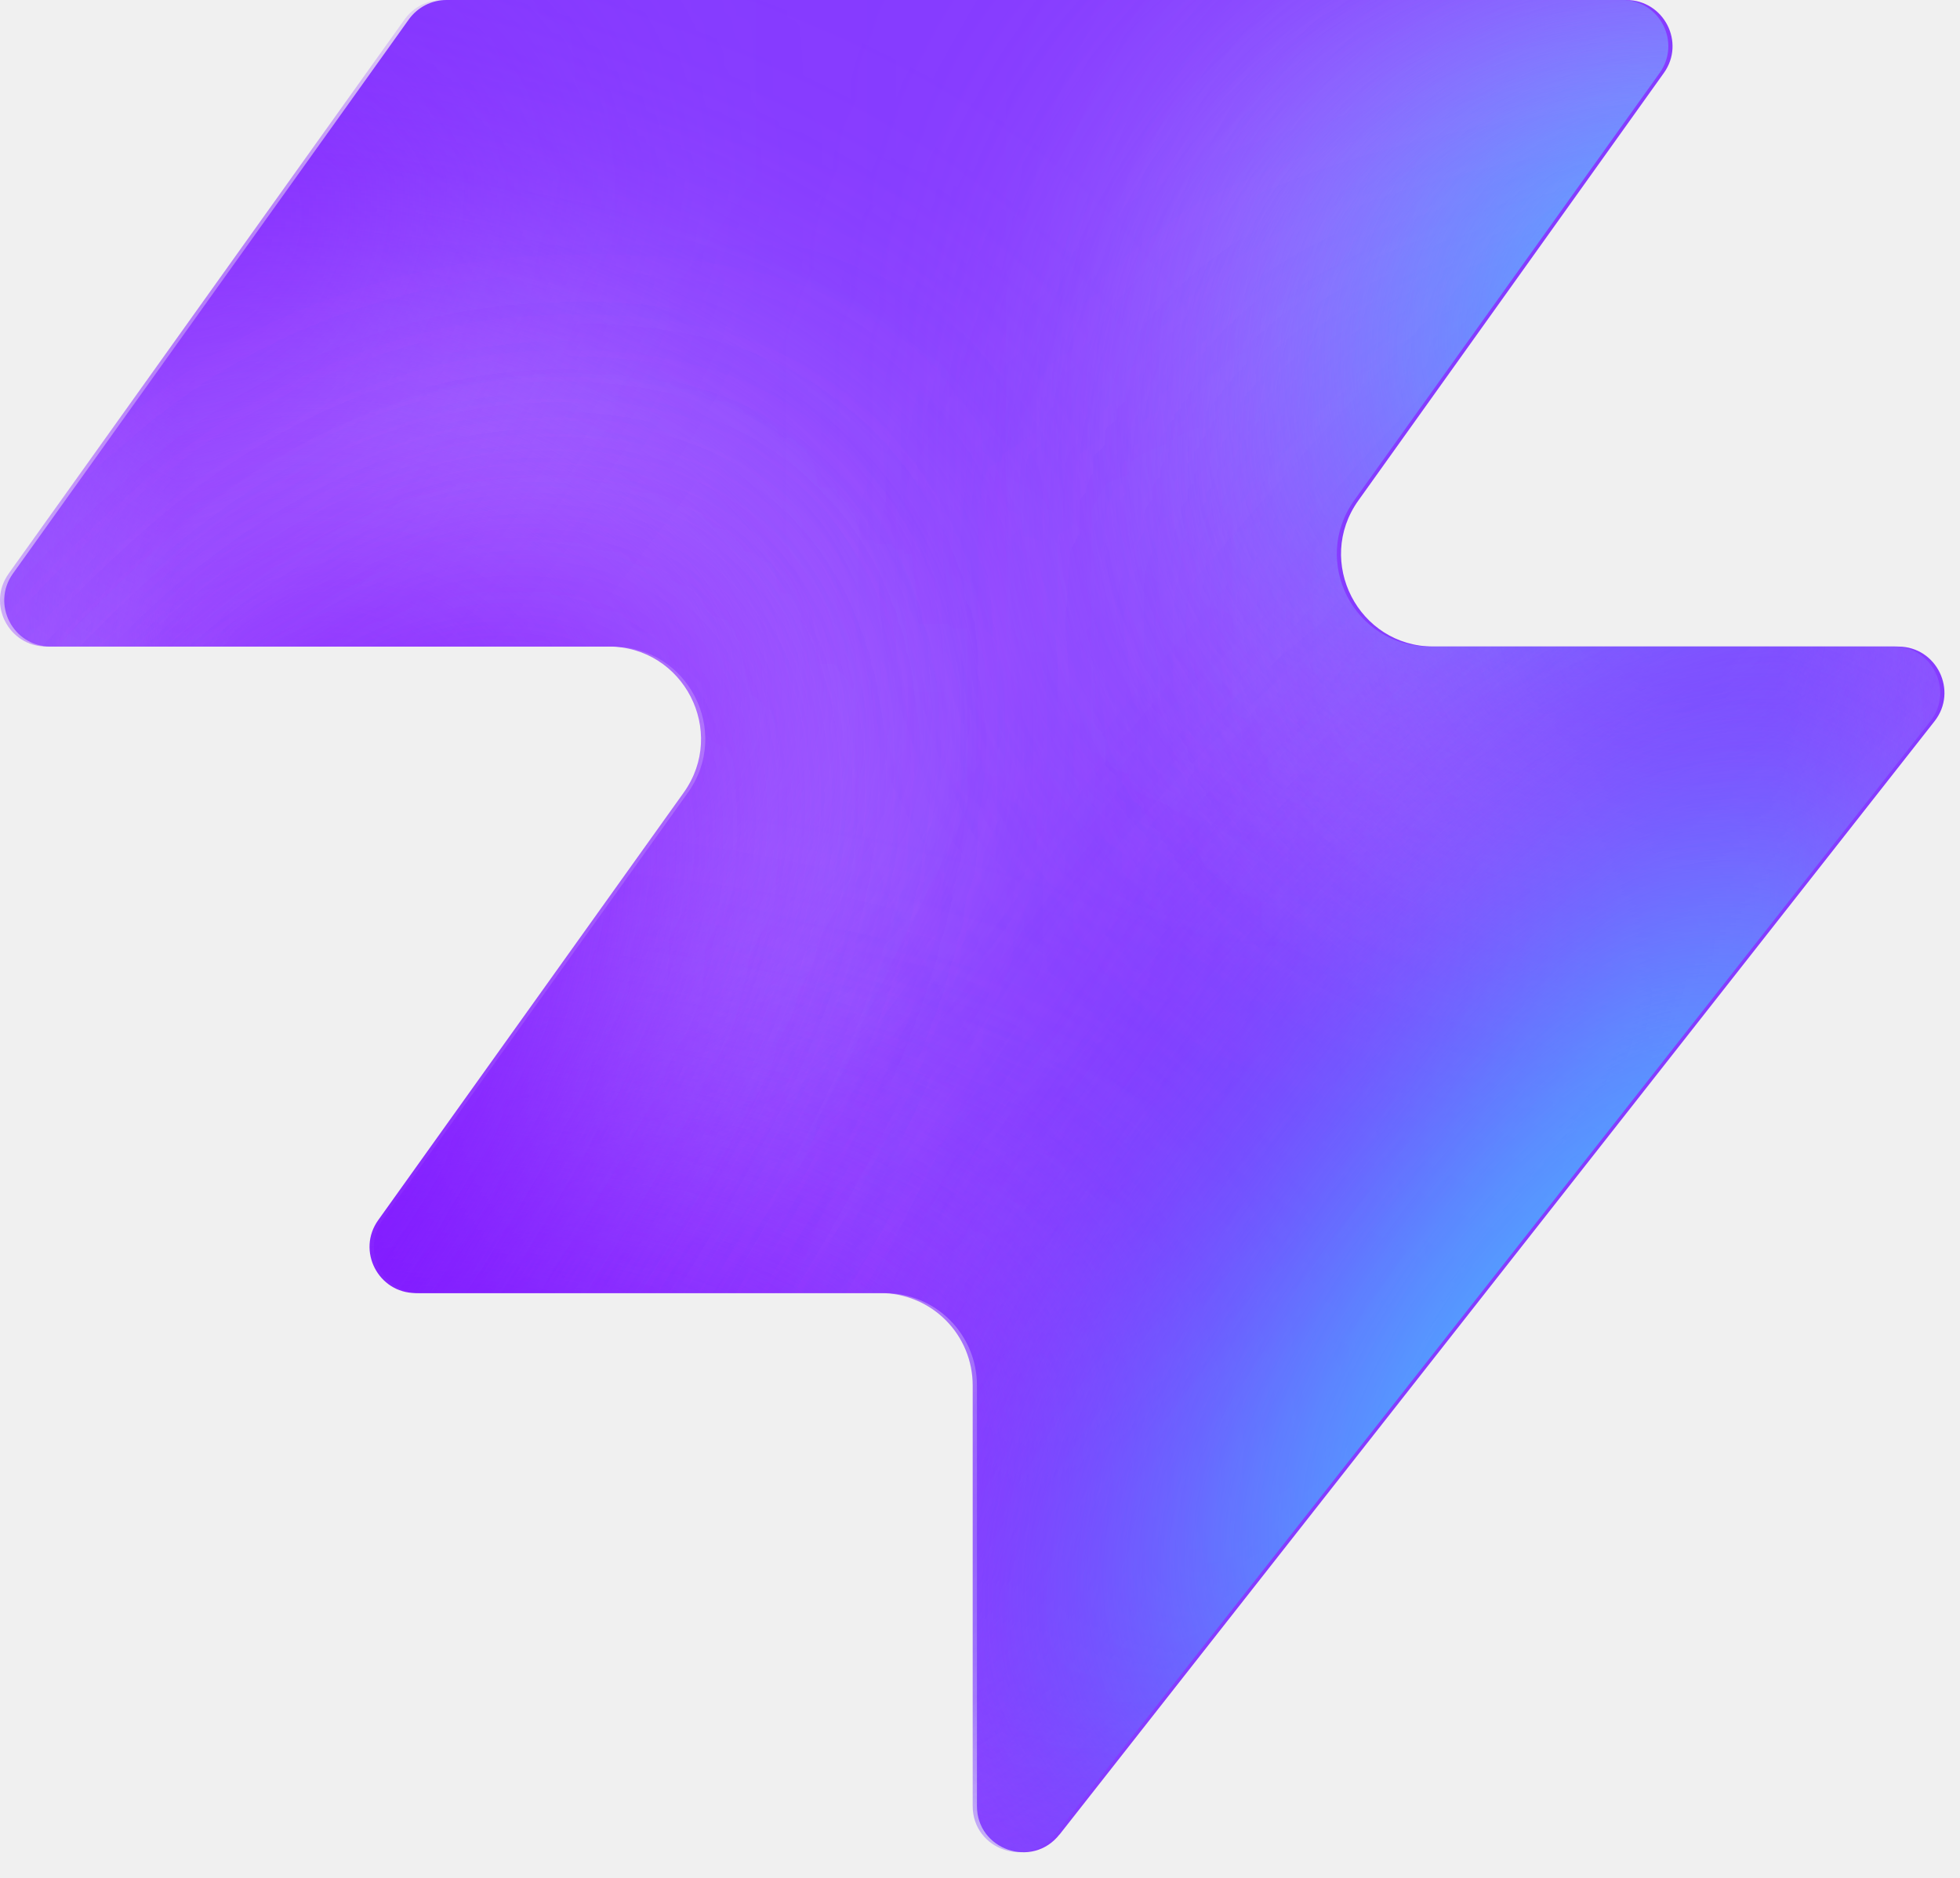
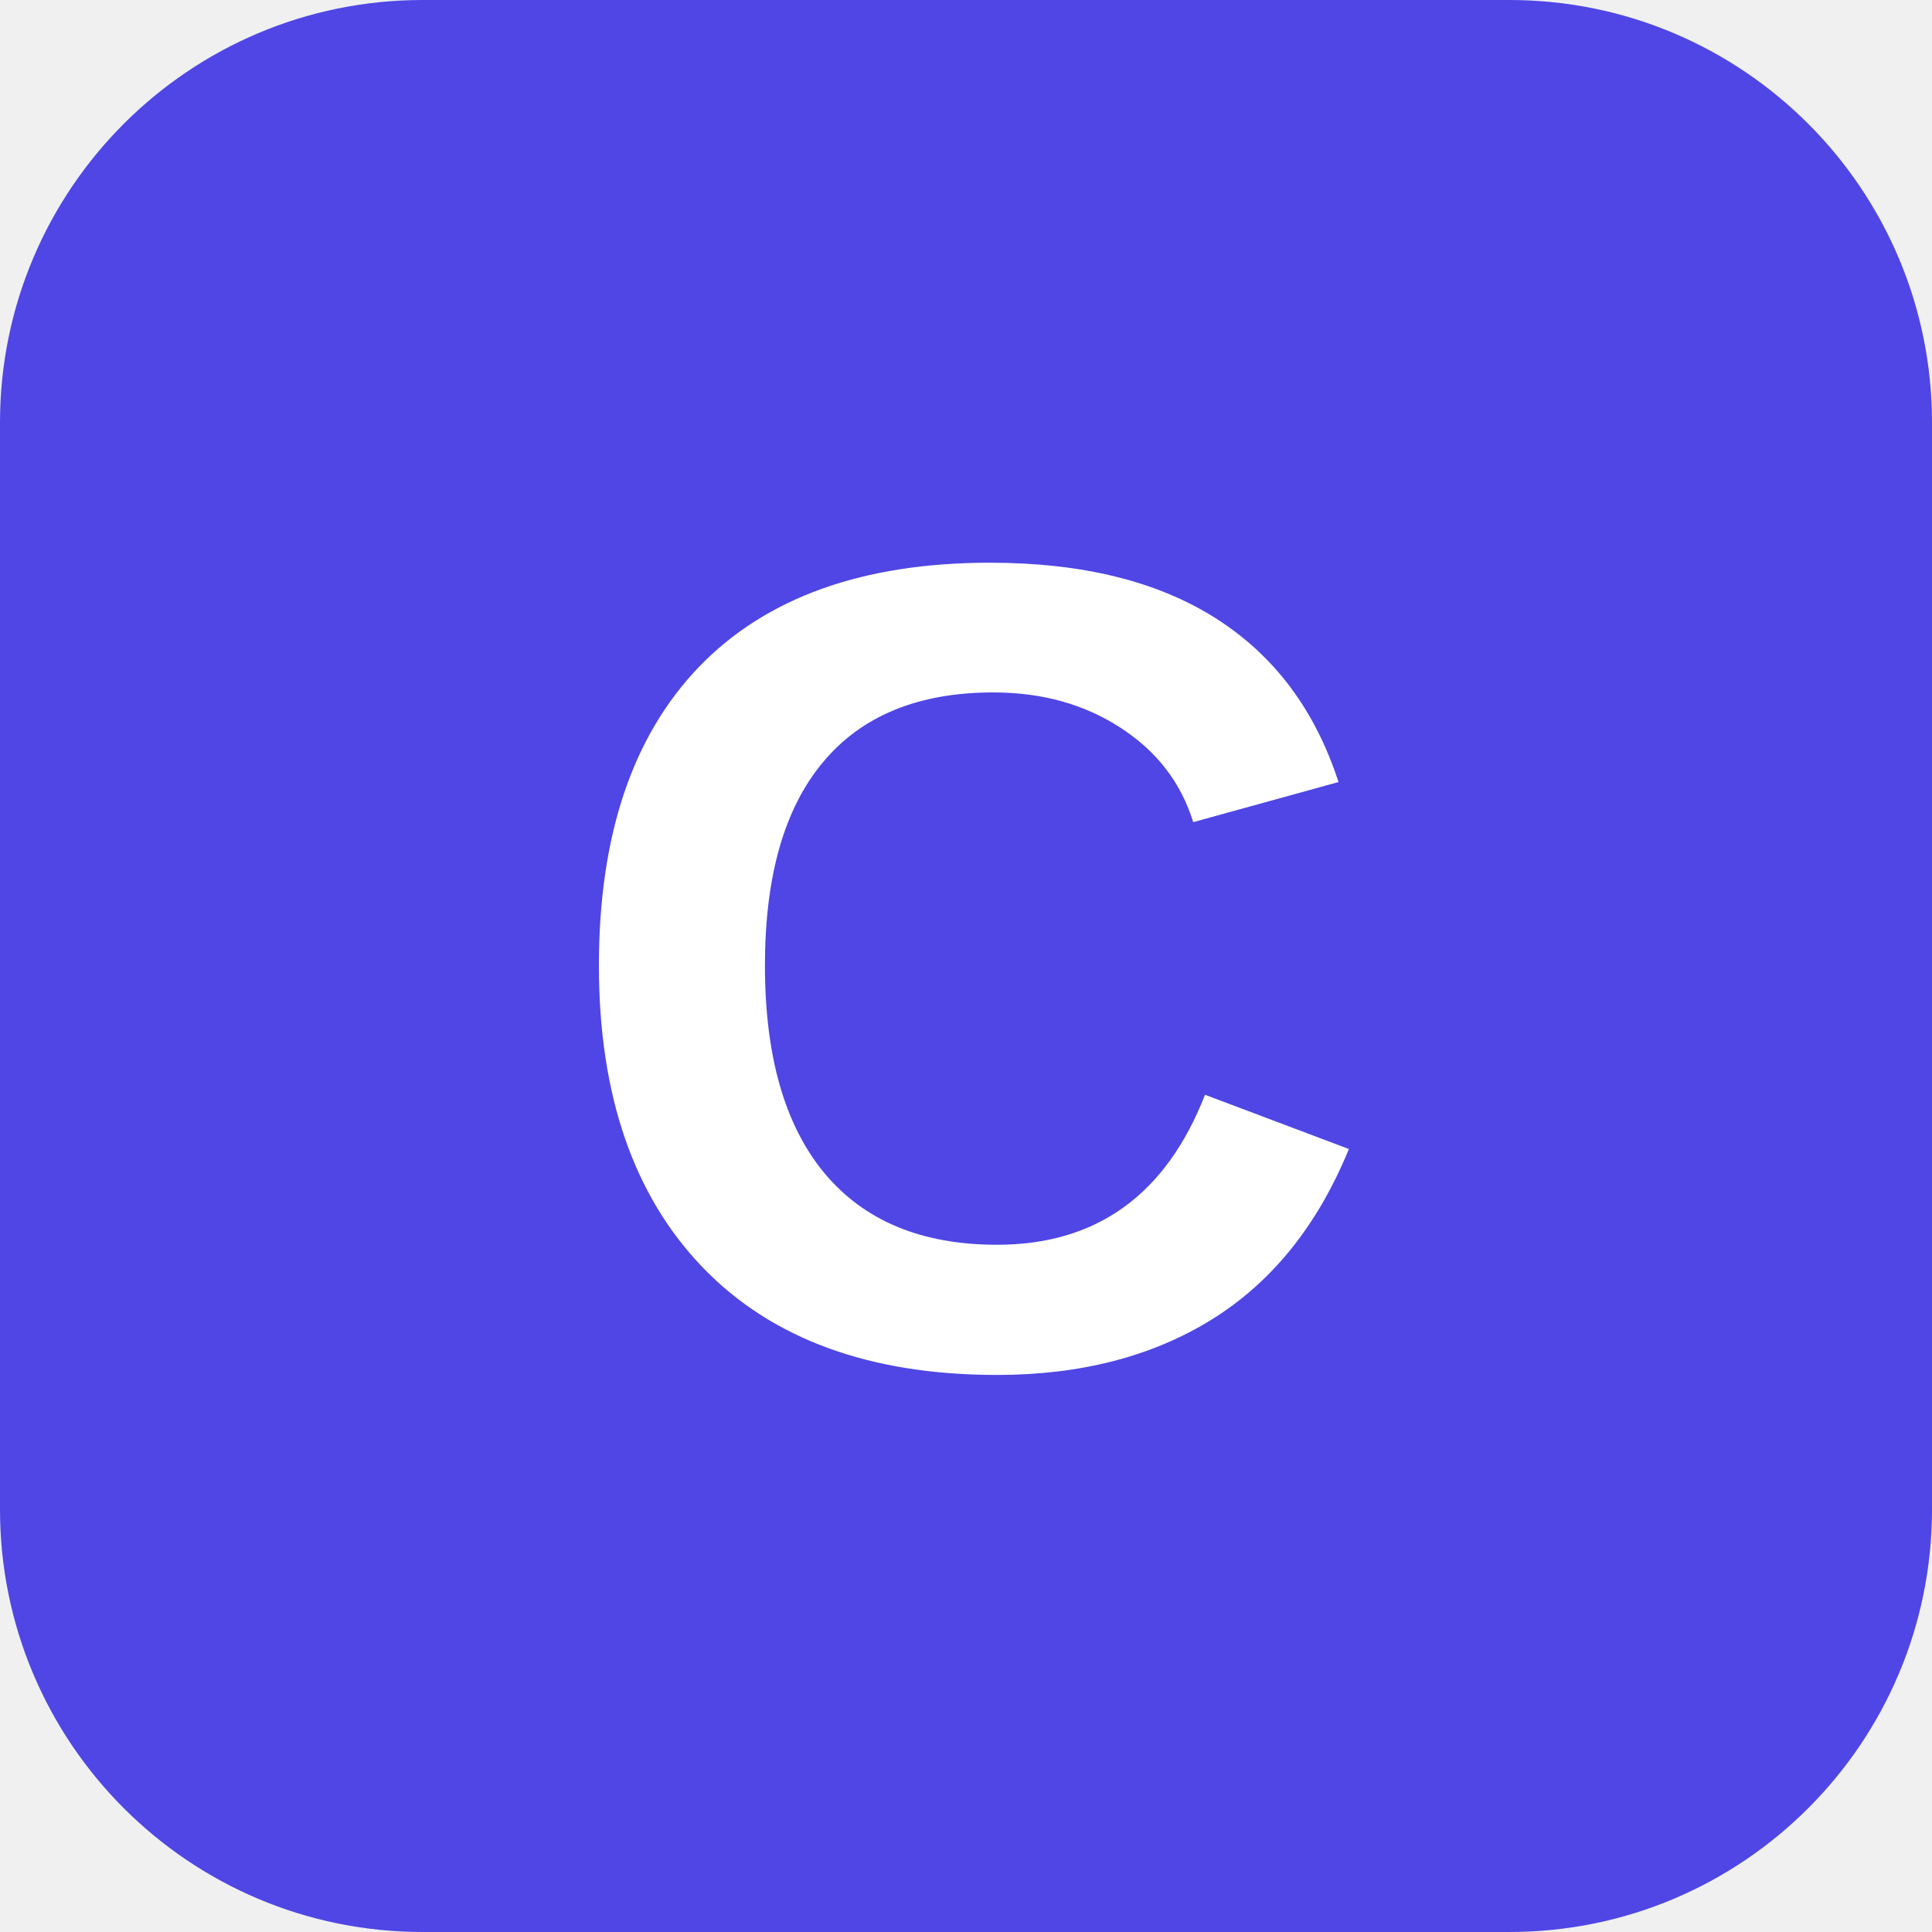
- <svg xmlns="http://www.w3.org/2000/svg" width="48" height="46" fill="none" viewBox="0 0 48 46">
-   <path fill="#863bff" d="M25.946 44.938c-.664.845-2.021.375-2.021-.698V33.937a2.26 2.26 0 0 0-2.262-2.262H10.287c-.92 0-1.456-1.04-.92-1.788l7.48-10.471c1.07-1.497 0-3.578-1.842-3.578H1.237c-.92 0-1.456-1.04-.92-1.788L10.013.474c.214-.297.556-.474.92-.474h28.894c.92 0 1.456 1.04.92 1.788l-7.48 10.471c-1.07 1.498 0 3.579 1.842 3.579h11.377c.943 0 1.473 1.088.89 1.83L25.947 44.94z" style="fill:#863bff;fill:color(display-p3 .525 .23 1);fill-opacity:1" />
-   <mask id="a" width="48" height="46" x="0" y="0" maskUnits="userSpaceOnUse" style="mask-type:alpha">
-     <path fill="#000" d="M25.842 44.938c-.664.844-2.021.375-2.021-.698V33.937a2.26 2.26 0 0 0-2.262-2.262H10.183c-.92 0-1.456-1.04-.92-1.788l7.48-10.471c1.07-1.498 0-3.579-1.842-3.579H1.133c-.92 0-1.456-1.04-.92-1.787L9.91.473c.214-.297.556-.474.92-.474h28.894c.92 0 1.456 1.04.92 1.788l-7.48 10.471c-1.07 1.498 0 3.578 1.842 3.578h11.377c.943 0 1.473 1.088.89 1.832L25.843 44.94z" style="fill:#000;fill-opacity:1" />
-   </mask>
-   <g mask="url(#a)">
-     <g filter="url(#b)">
-       <ellipse cx="5.508" cy="14.704" fill="#ede6ff" rx="5.508" ry="14.704" style="fill:#ede6ff;fill:color(display-p3 .927 .903 1);fill-opacity:1" transform="matrix(.00324 1 1 -.00324 -4.47 31.516)" />
-     </g>
-     <g filter="url(#c)">
-       <ellipse cx="10.399" cy="29.851" fill="#ede6ff" rx="10.399" ry="29.851" style="fill:#ede6ff;fill:color(display-p3 .927 .903 1);fill-opacity:1" transform="matrix(.00324 1 1 -.00324 -39.328 7.883)" />
-     </g>
-     <g filter="url(#d)">
-       <ellipse cx="5.508" cy="30.487" fill="#7e14ff" rx="5.508" ry="30.487" style="fill:#7e14ff;fill:color(display-p3 .492 .077 1);fill-opacity:1" transform="rotate(89.814 -25.913 -14.639)scale(1 -1)" />
-     </g>
-     <g filter="url(#e)">
-       <ellipse cx="5.508" cy="30.599" fill="#7e14ff" rx="5.508" ry="30.599" style="fill:#7e14ff;fill:color(display-p3 .492 .077 1);fill-opacity:1" transform="rotate(89.814 -32.644 -3.334)scale(1 -1)" />
-     </g>
-     <g filter="url(#f)">
-       <ellipse cx="5.508" cy="30.599" fill="#7e14ff" rx="5.508" ry="30.599" style="fill:#7e14ff;fill:color(display-p3 .492 .077 1);fill-opacity:1" transform="matrix(.00324 1 1 -.00324 -34.34 30.47)" />
-     </g>
-     <g filter="url(#g)">
-       <ellipse cx="14.072" cy="22.078" fill="#ede6ff" rx="14.072" ry="22.078" style="fill:#ede6ff;fill:color(display-p3 .927 .903 1);fill-opacity:1" transform="rotate(93.35 24.506 48.493)scale(-1 1)" />
-     </g>
-     <g filter="url(#h)">
-       <ellipse cx="3.47" cy="21.501" fill="#7e14ff" rx="3.47" ry="21.501" style="fill:#7e14ff;fill:color(display-p3 .492 .077 1);fill-opacity:1" transform="rotate(89.009 28.708 47.59)scale(-1 1)" />
-     </g>
-     <g filter="url(#i)">
-       <ellipse cx="3.47" cy="21.501" fill="#7e14ff" rx="3.47" ry="21.501" style="fill:#7e14ff;fill:color(display-p3 .492 .077 1);fill-opacity:1" transform="rotate(89.009 28.708 47.59)scale(-1 1)" />
-     </g>
-     <g filter="url(#j)">
-       <ellipse cx=".387" cy="8.972" fill="#7e14ff" rx="4.407" ry="29.108" style="fill:#7e14ff;fill:color(display-p3 .492 .077 1);fill-opacity:1" transform="rotate(39.51 .387 8.972)" />
-     </g>
-     <g filter="url(#k)">
-       <ellipse cx="47.523" cy="-6.092" fill="#7e14ff" rx="4.407" ry="29.108" style="fill:#7e14ff;fill:color(display-p3 .492 .077 1);fill-opacity:1" transform="rotate(37.892 47.523 -6.092)" />
-     </g>
-     <g filter="url(#l)">
-       <ellipse cx="41.412" cy="6.333" fill="#47bfff" rx="5.971" ry="9.665" style="fill:#47bfff;fill:color(display-p3 .28 .748 1);fill-opacity:1" transform="rotate(37.892 41.412 6.333)" />
-     </g>
-     <g filter="url(#m)">
-       <ellipse cx="-1.879" cy="38.332" fill="#7e14ff" rx="4.407" ry="29.108" style="fill:#7e14ff;fill:color(display-p3 .492 .077 1);fill-opacity:1" transform="rotate(37.892 -1.88 38.332)" />
-     </g>
-     <g filter="url(#n)">
-       <ellipse cx="-1.879" cy="38.332" fill="#7e14ff" rx="4.407" ry="29.108" style="fill:#7e14ff;fill:color(display-p3 .492 .077 1);fill-opacity:1" transform="rotate(37.892 -1.88 38.332)" />
-     </g>
-     <g filter="url(#o)">
-       <ellipse cx="35.651" cy="29.907" fill="#7e14ff" rx="4.407" ry="29.108" style="fill:#7e14ff;fill:color(display-p3 .492 .077 1);fill-opacity:1" transform="rotate(37.892 35.651 29.907)" />
-     </g>
-     <g filter="url(#p)">
-       <ellipse cx="38.418" cy="32.4" fill="#47bfff" rx="5.971" ry="15.297" style="fill:#47bfff;fill:color(display-p3 .28 .748 1);fill-opacity:1" transform="rotate(37.892 38.418 32.4)" />
-     </g>
-   </g>
-   <defs>
-     <filter id="b" width="60.045" height="41.654" x="-19.77" y="16.149" color-interpolation-filters="sRGB" filterUnits="userSpaceOnUse">
-       <feFlood flood-opacity="0" result="BackgroundImageFix" />
-       <feBlend in="SourceGraphic" in2="BackgroundImageFix" result="shape" />
-       <feGaussianBlur result="effect1_foregroundBlur_2002_17158" stdDeviation="7.659" />
-     </filter>
-     <filter id="c" width="90.34" height="51.437" x="-54.613" y="-7.533" color-interpolation-filters="sRGB" filterUnits="userSpaceOnUse">
-       <feFlood flood-opacity="0" result="BackgroundImageFix" />
-       <feBlend in="SourceGraphic" in2="BackgroundImageFix" result="shape" />
-       <feGaussianBlur result="effect1_foregroundBlur_2002_17158" stdDeviation="7.659" />
-     </filter>
-     <filter id="d" width="79.355" height="29.4" x="-49.64" y="2.03" color-interpolation-filters="sRGB" filterUnits="userSpaceOnUse">
-       <feFlood flood-opacity="0" result="BackgroundImageFix" />
-       <feBlend in="SourceGraphic" in2="BackgroundImageFix" result="shape" />
-       <feGaussianBlur result="effect1_foregroundBlur_2002_17158" stdDeviation="4.596" />
-     </filter>
-     <filter id="e" width="79.579" height="29.4" x="-45.045" y="20.029" color-interpolation-filters="sRGB" filterUnits="userSpaceOnUse">
-       <feFlood flood-opacity="0" result="BackgroundImageFix" />
-       <feBlend in="SourceGraphic" in2="BackgroundImageFix" result="shape" />
-       <feGaussianBlur result="effect1_foregroundBlur_2002_17158" stdDeviation="4.596" />
-     </filter>
-     <filter id="f" width="79.579" height="29.4" x="-43.513" y="21.178" color-interpolation-filters="sRGB" filterUnits="userSpaceOnUse">
-       <feFlood flood-opacity="0" result="BackgroundImageFix" />
-       <feBlend in="SourceGraphic" in2="BackgroundImageFix" result="shape" />
-       <feGaussianBlur result="effect1_foregroundBlur_2002_17158" stdDeviation="4.596" />
-     </filter>
-     <filter id="g" width="74.749" height="58.852" x="15.756" y="-17.901" color-interpolation-filters="sRGB" filterUnits="userSpaceOnUse">
-       <feFlood flood-opacity="0" result="BackgroundImageFix" />
-       <feBlend in="SourceGraphic" in2="BackgroundImageFix" result="shape" />
-       <feGaussianBlur result="effect1_foregroundBlur_2002_17158" stdDeviation="7.659" />
-     </filter>
-     <filter id="h" width="61.377" height="25.362" x="23.548" y="2.284" color-interpolation-filters="sRGB" filterUnits="userSpaceOnUse">
-       <feFlood flood-opacity="0" result="BackgroundImageFix" />
-       <feBlend in="SourceGraphic" in2="BackgroundImageFix" result="shape" />
-       <feGaussianBlur result="effect1_foregroundBlur_2002_17158" stdDeviation="4.596" />
-     </filter>
-     <filter id="i" width="61.377" height="25.362" x="23.548" y="2.284" color-interpolation-filters="sRGB" filterUnits="userSpaceOnUse">
-       <feFlood flood-opacity="0" result="BackgroundImageFix" />
-       <feBlend in="SourceGraphic" in2="BackgroundImageFix" result="shape" />
-       <feGaussianBlur result="effect1_foregroundBlur_2002_17158" stdDeviation="4.596" />
-     </filter>
-     <filter id="j" width="56.045" height="63.649" x="-27.636" y="-22.853" color-interpolation-filters="sRGB" filterUnits="userSpaceOnUse">
-       <feFlood flood-opacity="0" result="BackgroundImageFix" />
-       <feBlend in="SourceGraphic" in2="BackgroundImageFix" result="shape" />
-       <feGaussianBlur result="effect1_foregroundBlur_2002_17158" stdDeviation="4.596" />
-     </filter>
-     <filter id="k" width="54.814" height="64.646" x="20.116" y="-38.415" color-interpolation-filters="sRGB" filterUnits="userSpaceOnUse">
-       <feFlood flood-opacity="0" result="BackgroundImageFix" />
-       <feBlend in="SourceGraphic" in2="BackgroundImageFix" result="shape" />
-       <feGaussianBlur result="effect1_foregroundBlur_2002_17158" stdDeviation="4.596" />
-     </filter>
-     <filter id="l" width="33.541" height="35.313" x="24.641" y="-11.323" color-interpolation-filters="sRGB" filterUnits="userSpaceOnUse">
-       <feFlood flood-opacity="0" result="BackgroundImageFix" />
-       <feBlend in="SourceGraphic" in2="BackgroundImageFix" result="shape" />
-       <feGaussianBlur result="effect1_foregroundBlur_2002_17158" stdDeviation="4.596" />
-     </filter>
-     <filter id="m" width="54.814" height="64.646" x="-29.286" y="6.009" color-interpolation-filters="sRGB" filterUnits="userSpaceOnUse">
-       <feFlood flood-opacity="0" result="BackgroundImageFix" />
-       <feBlend in="SourceGraphic" in2="BackgroundImageFix" result="shape" />
-       <feGaussianBlur result="effect1_foregroundBlur_2002_17158" stdDeviation="4.596" />
-     </filter>
-     <filter id="n" width="54.814" height="64.646" x="-29.286" y="6.009" color-interpolation-filters="sRGB" filterUnits="userSpaceOnUse">
-       <feFlood flood-opacity="0" result="BackgroundImageFix" />
-       <feBlend in="SourceGraphic" in2="BackgroundImageFix" result="shape" />
-       <feGaussianBlur result="effect1_foregroundBlur_2002_17158" stdDeviation="4.596" />
-     </filter>
-     <filter id="o" width="54.814" height="64.646" x="8.244" y="-2.416" color-interpolation-filters="sRGB" filterUnits="userSpaceOnUse">
-       <feFlood flood-opacity="0" result="BackgroundImageFix" />
-       <feBlend in="SourceGraphic" in2="BackgroundImageFix" result="shape" />
-       <feGaussianBlur result="effect1_foregroundBlur_2002_17158" stdDeviation="4.596" />
-     </filter>
-     <filter id="p" width="39.409" height="43.623" x="18.713" y="10.588" color-interpolation-filters="sRGB" filterUnits="userSpaceOnUse">
-       <feFlood flood-opacity="0" result="BackgroundImageFix" />
-       <feBlend in="SourceGraphic" in2="BackgroundImageFix" result="shape" />
-       <feGaussianBlur result="effect1_foregroundBlur_2002_17158" stdDeviation="4.596" />
-     </filter>
-   </defs>
+ <svg xmlns="http://www.w3.org/2000/svg" viewBox="0 0 64 64">
+   <rect width="64" height="64" rx="14" fill="#4f46e5" />
+   <text x="32" y="32" text-anchor="middle" dominant-baseline="central" font-family="Segoe UI, Arial, sans-serif" font-weight="700" font-size="38" fill="#fff">C</text>
</svg>
